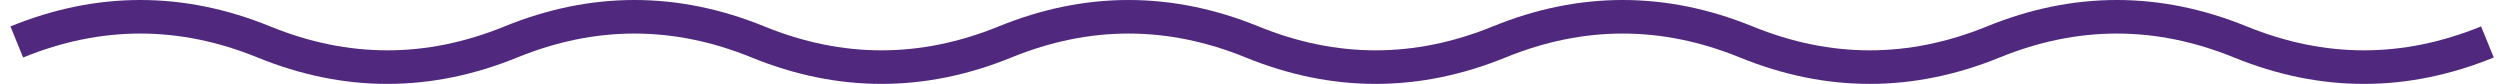
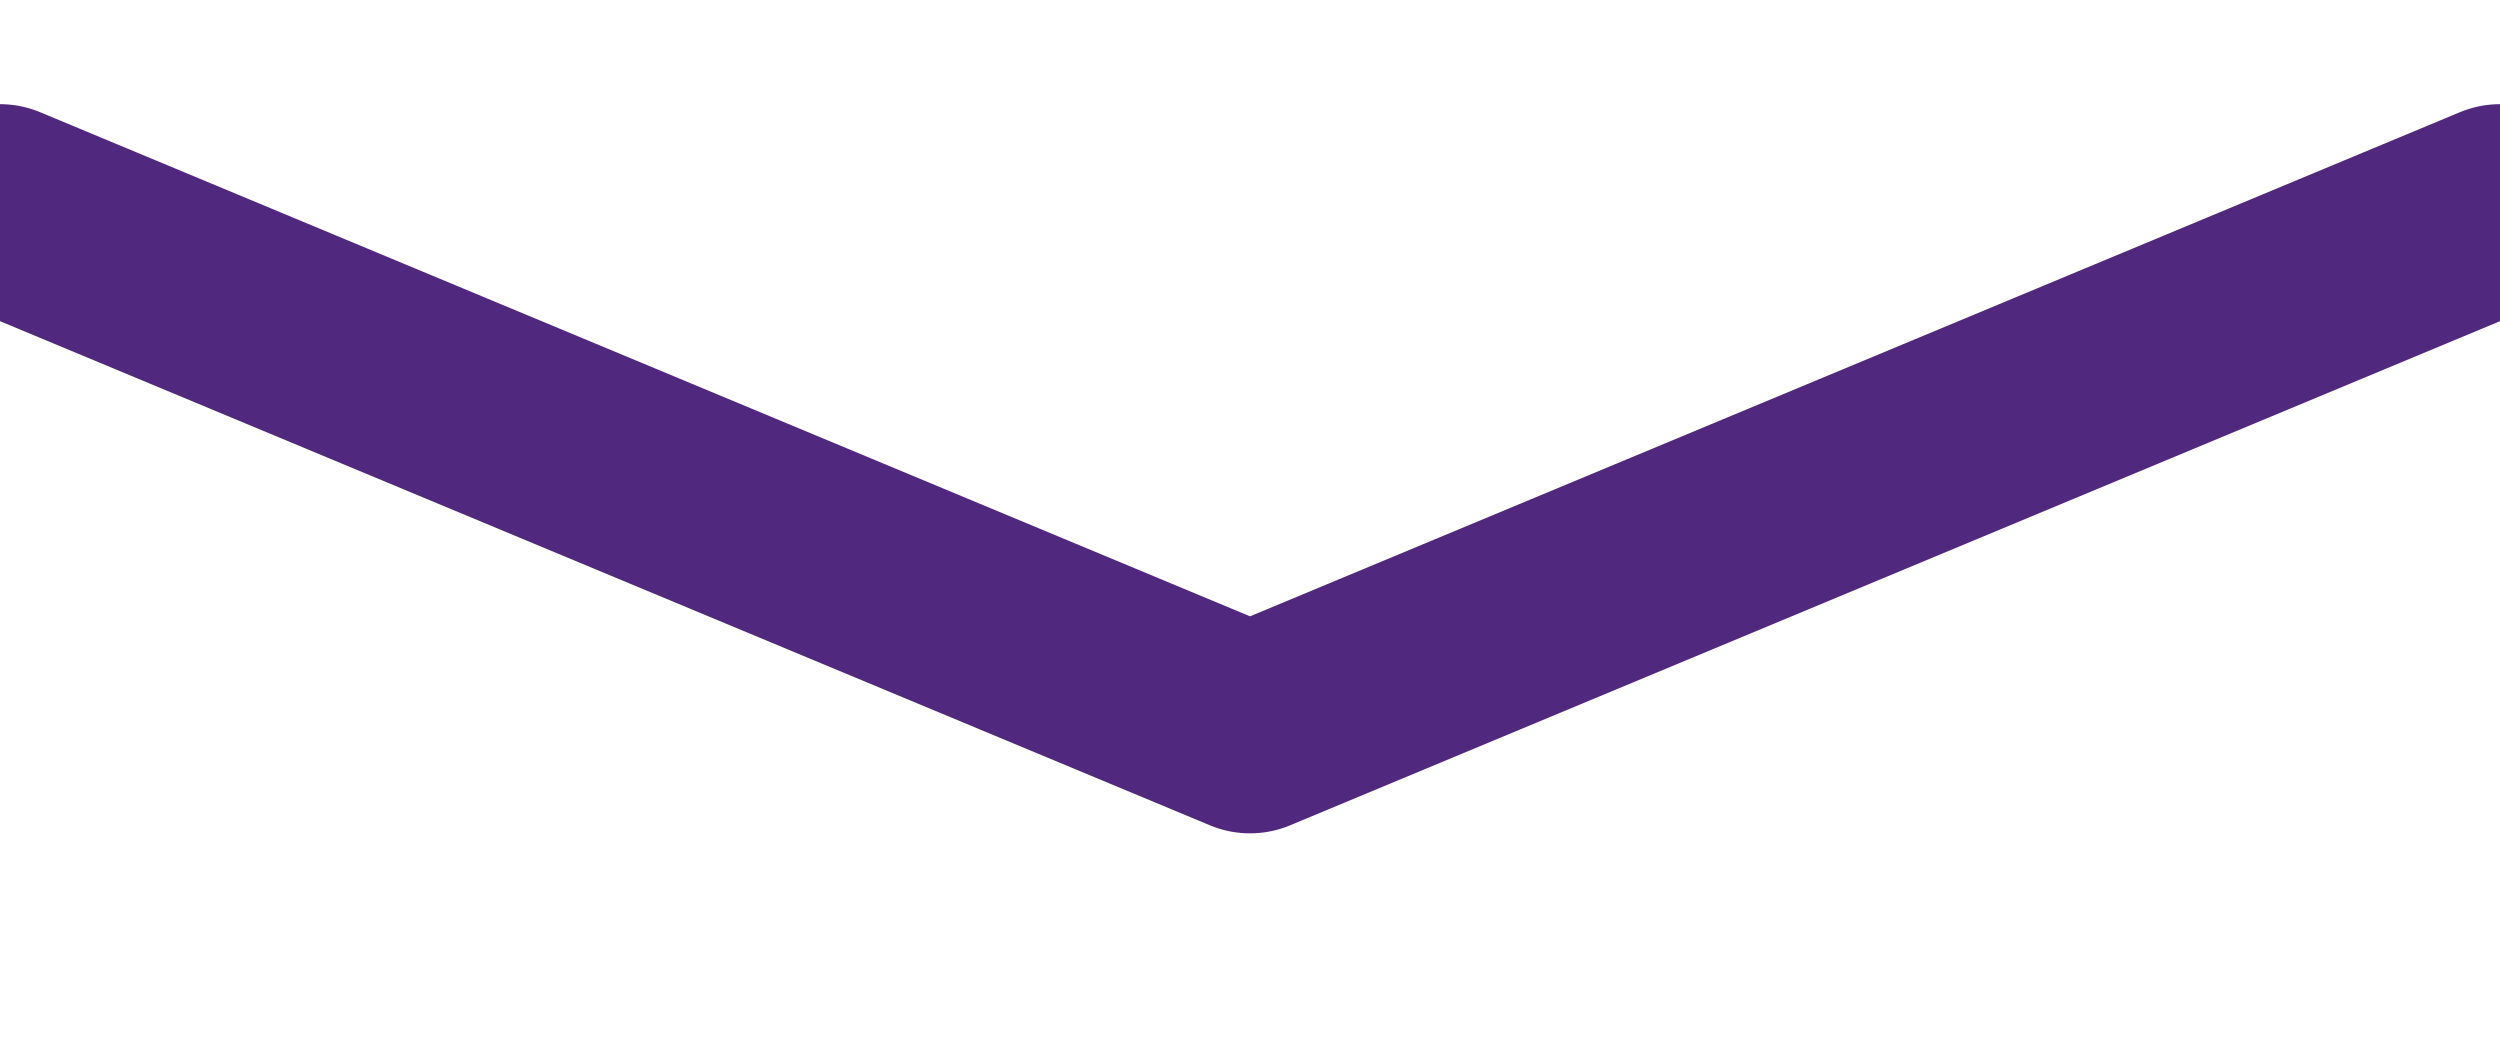
- <svg xmlns="http://www.w3.org/2000/svg" width="149" height="5" viewBox="0 0 149 5" fill="none">
-   <path d="M1 2.5C5.908 0.5 10.817 0.5 15.725 2.5C20.633 4.5 25.542 4.5 30.45 2.5C35.358 0.5 40.267 0.5 45.175 2.5C50.083 4.5 54.992 4.5 59.9 2.5C64.808 0.5 69.717 0.5 74.625 2.5C79.533 4.5 84.442 4.5 89.35 2.5C94.258 0.5 99.167 0.5 104.075 2.5C108.983 4.5 113.892 4.5 118.8 2.5C123.708 0.5 128.617 0.5 133.525 2.5C138.433 4.5 143.342 4.5 148.25 2.5" stroke="#50287D" stroke-width="2" />
+ <svg xmlns="http://www.w3.org/2000/svg" class="text--curve-underline-svg" viewBox="0 0 48 20">
+   <polyline points="0,4 24,14 48,4" fill="none" stroke="#50287D" stroke-width="4" stroke-linecap="round" stroke-linejoin="round" />
</svg>
